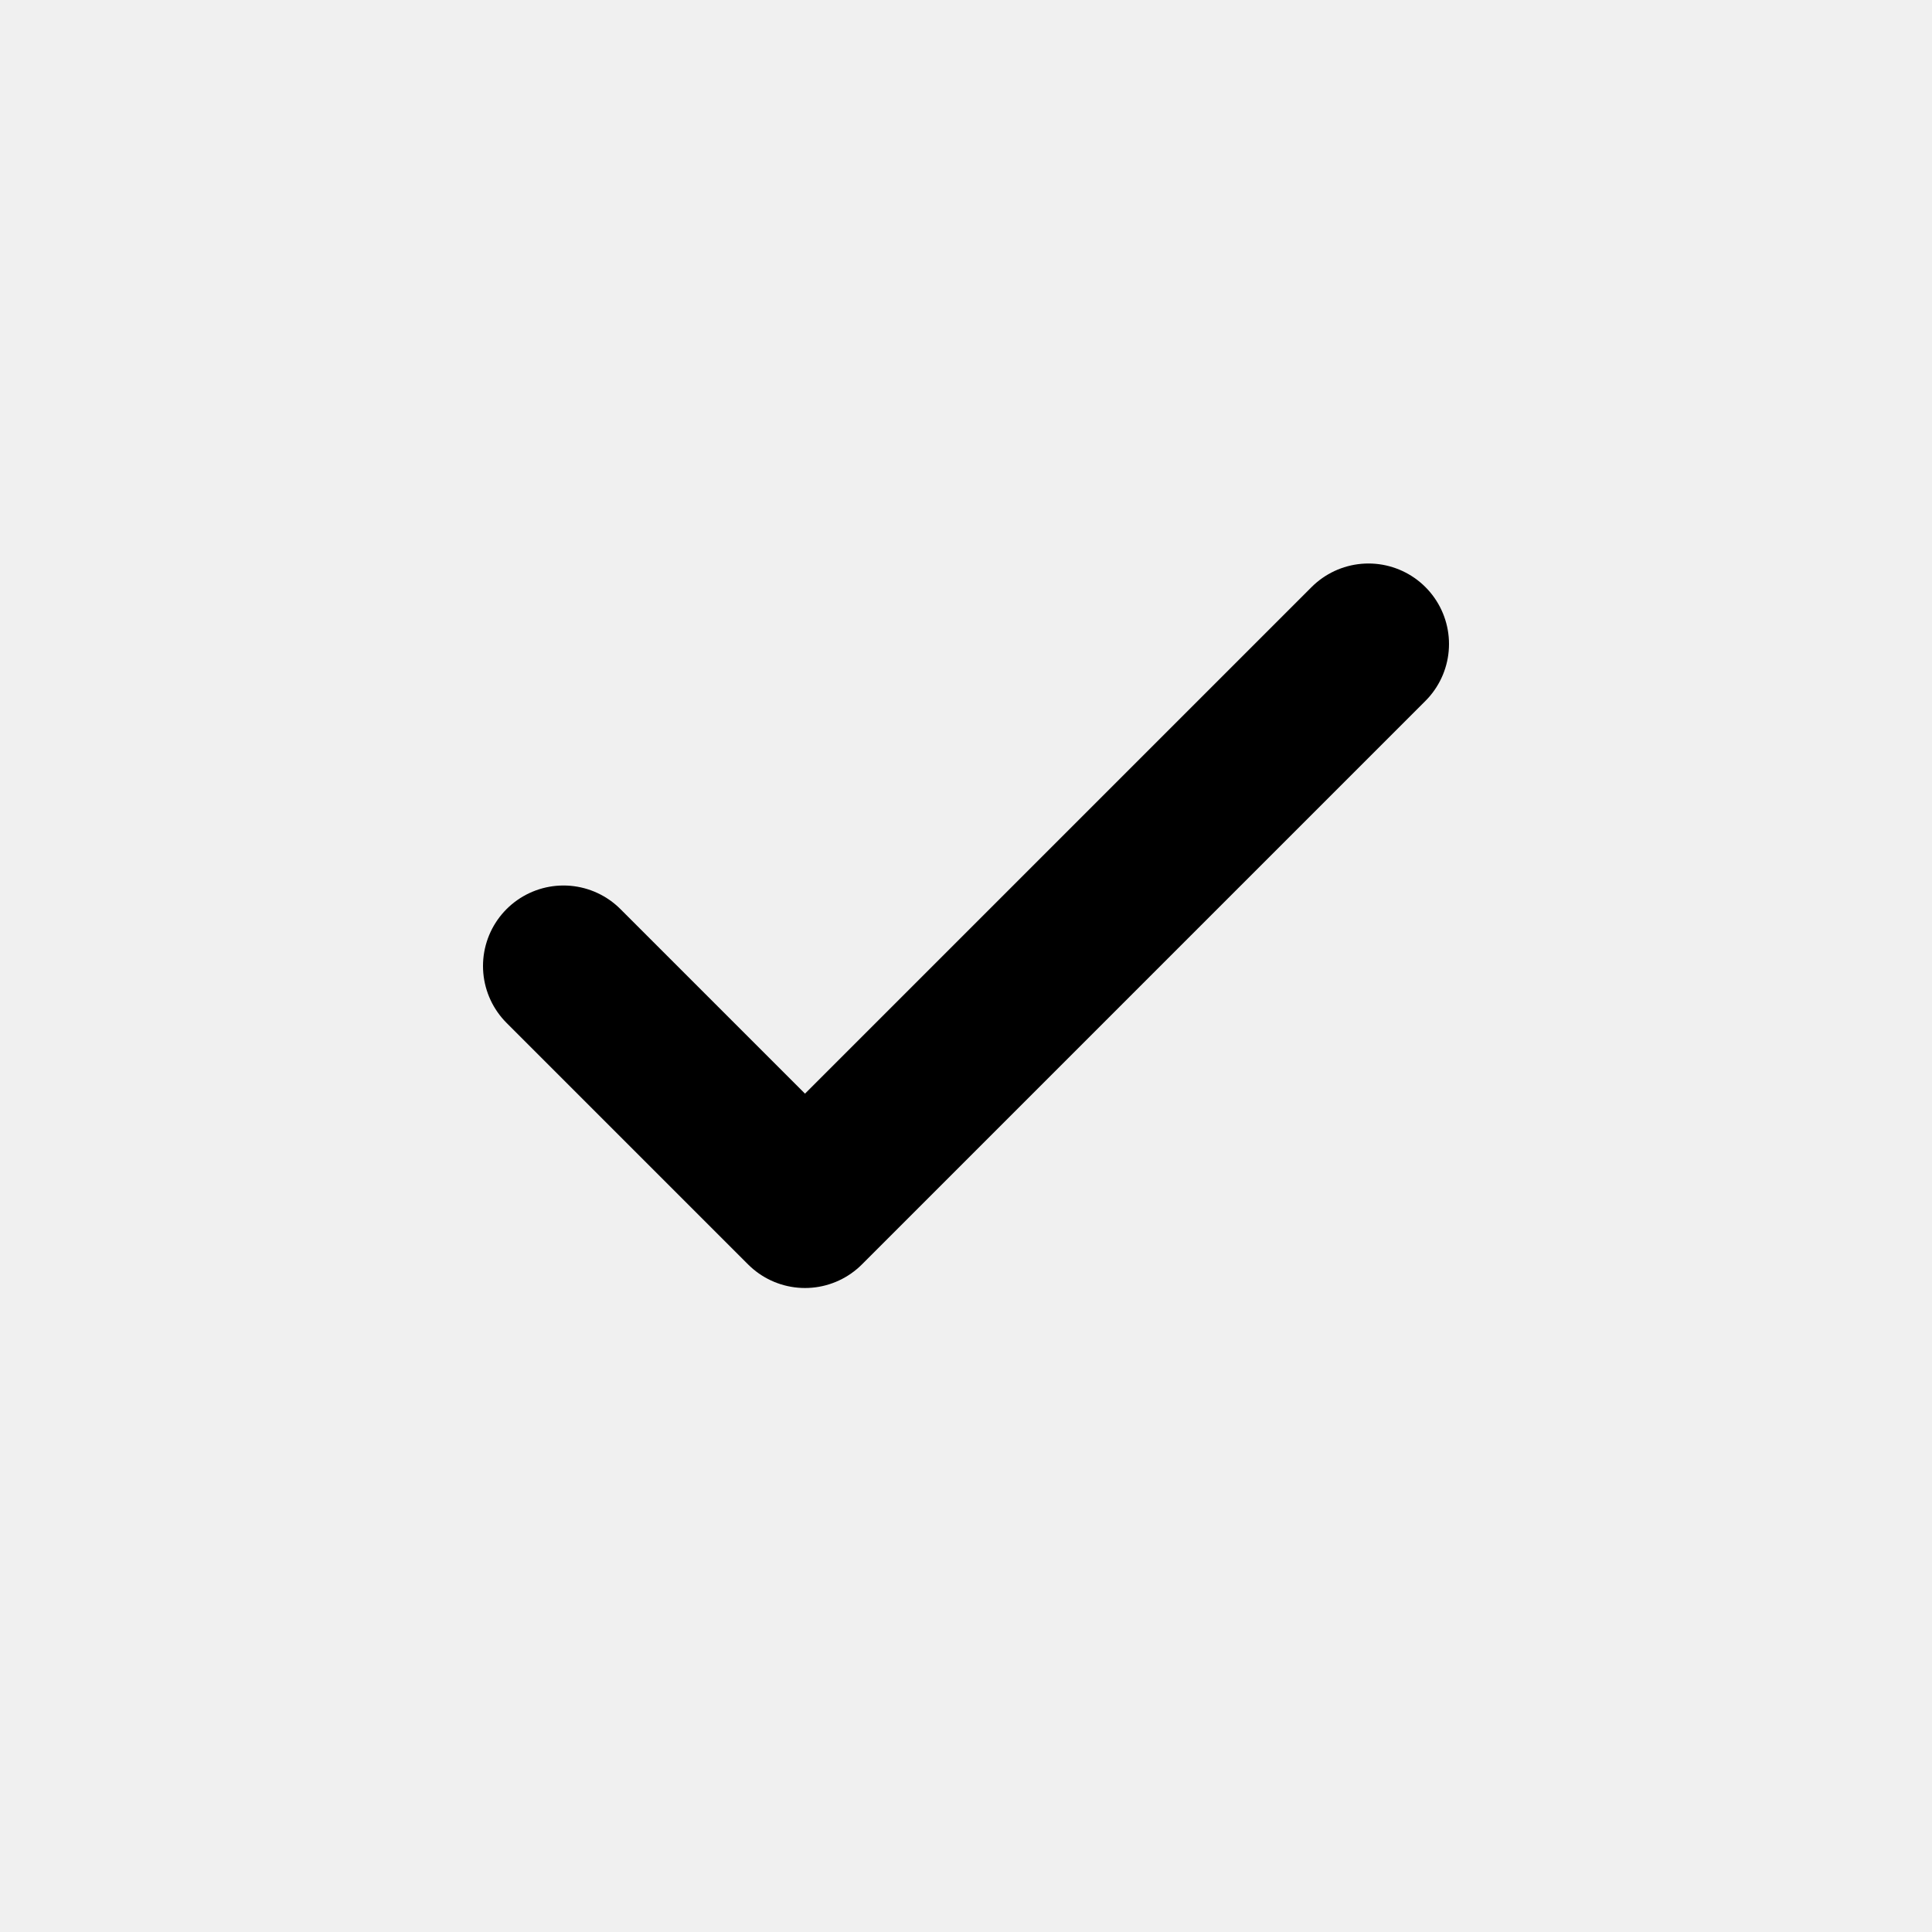
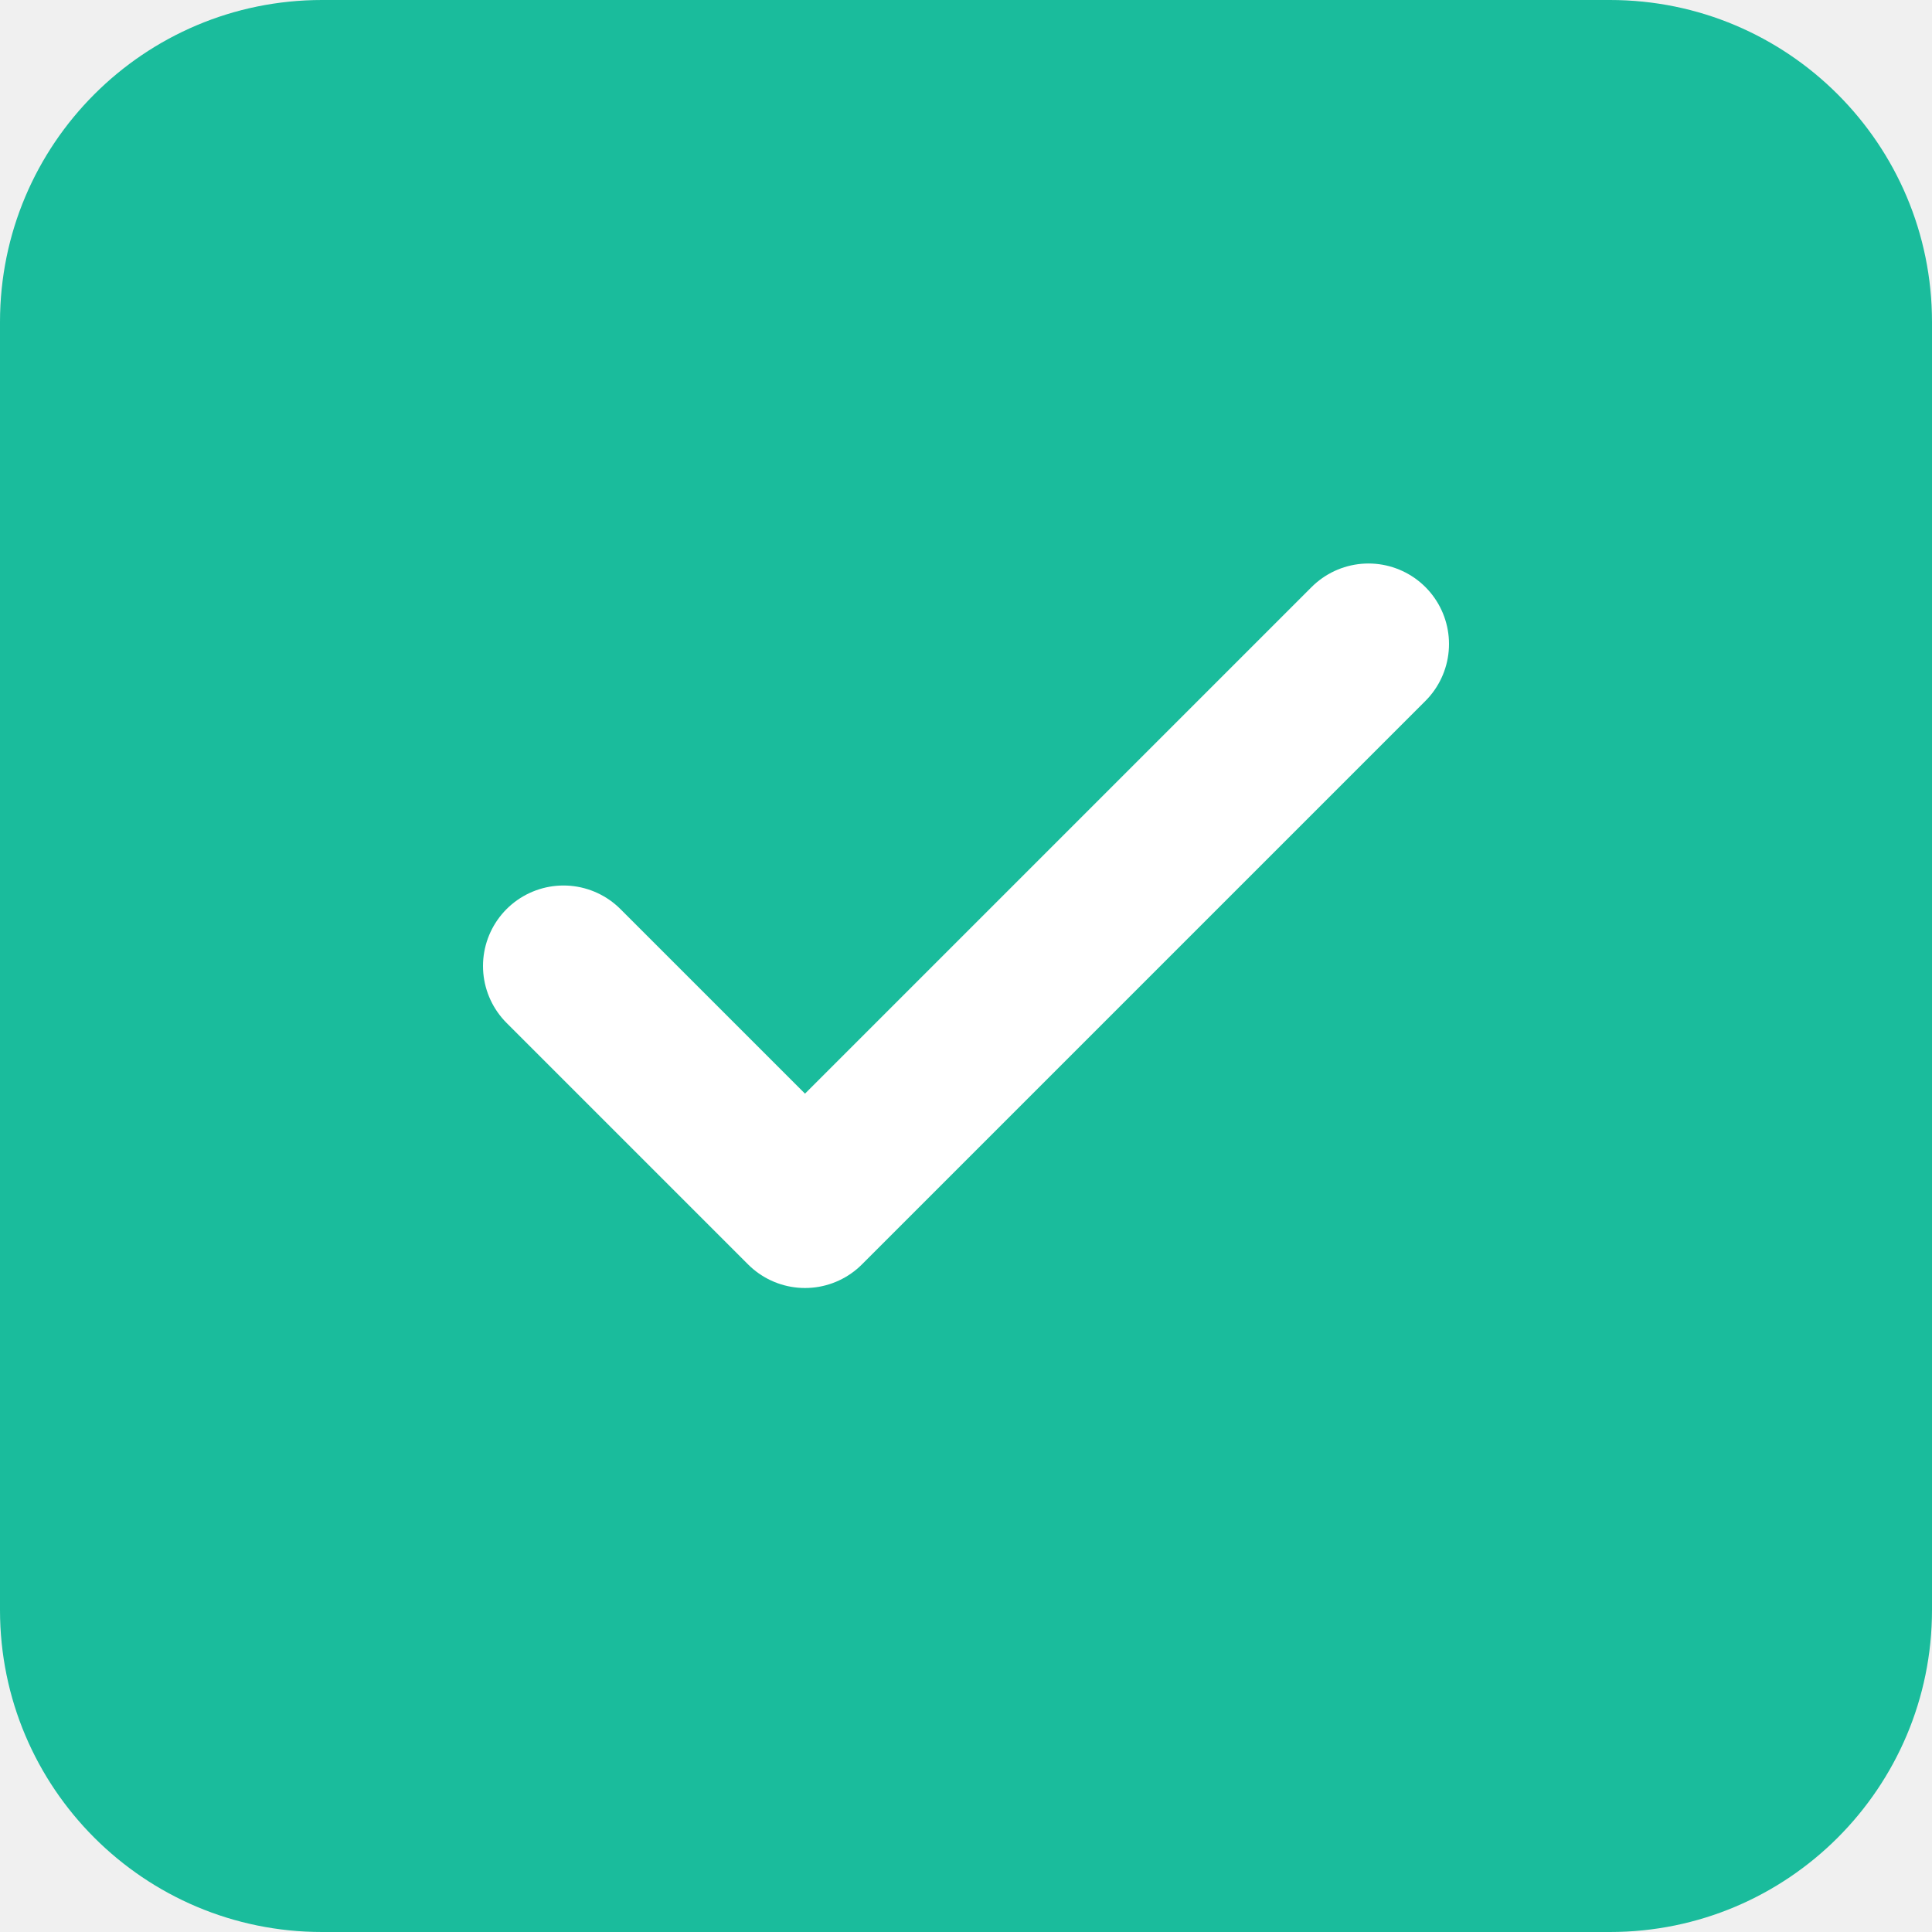
<svg xmlns="http://www.w3.org/2000/svg" width="24" height="24" viewBox="0 0 24 24">
-   <path d="M7 12l3 3 7-7" fill="none" stroke="currentColor" stroke-width="2" stroke-linecap="round" stroke-linejoin="round" />
+   <rect width="24" height="24" rx="4" fill="#1ABC9C" />
+   <path d="M7 12l3 3 7 -7" fill="none" stroke="white" stroke-width="2" stroke-linecap="round" stroke-linejoin="round" />
</svg>
